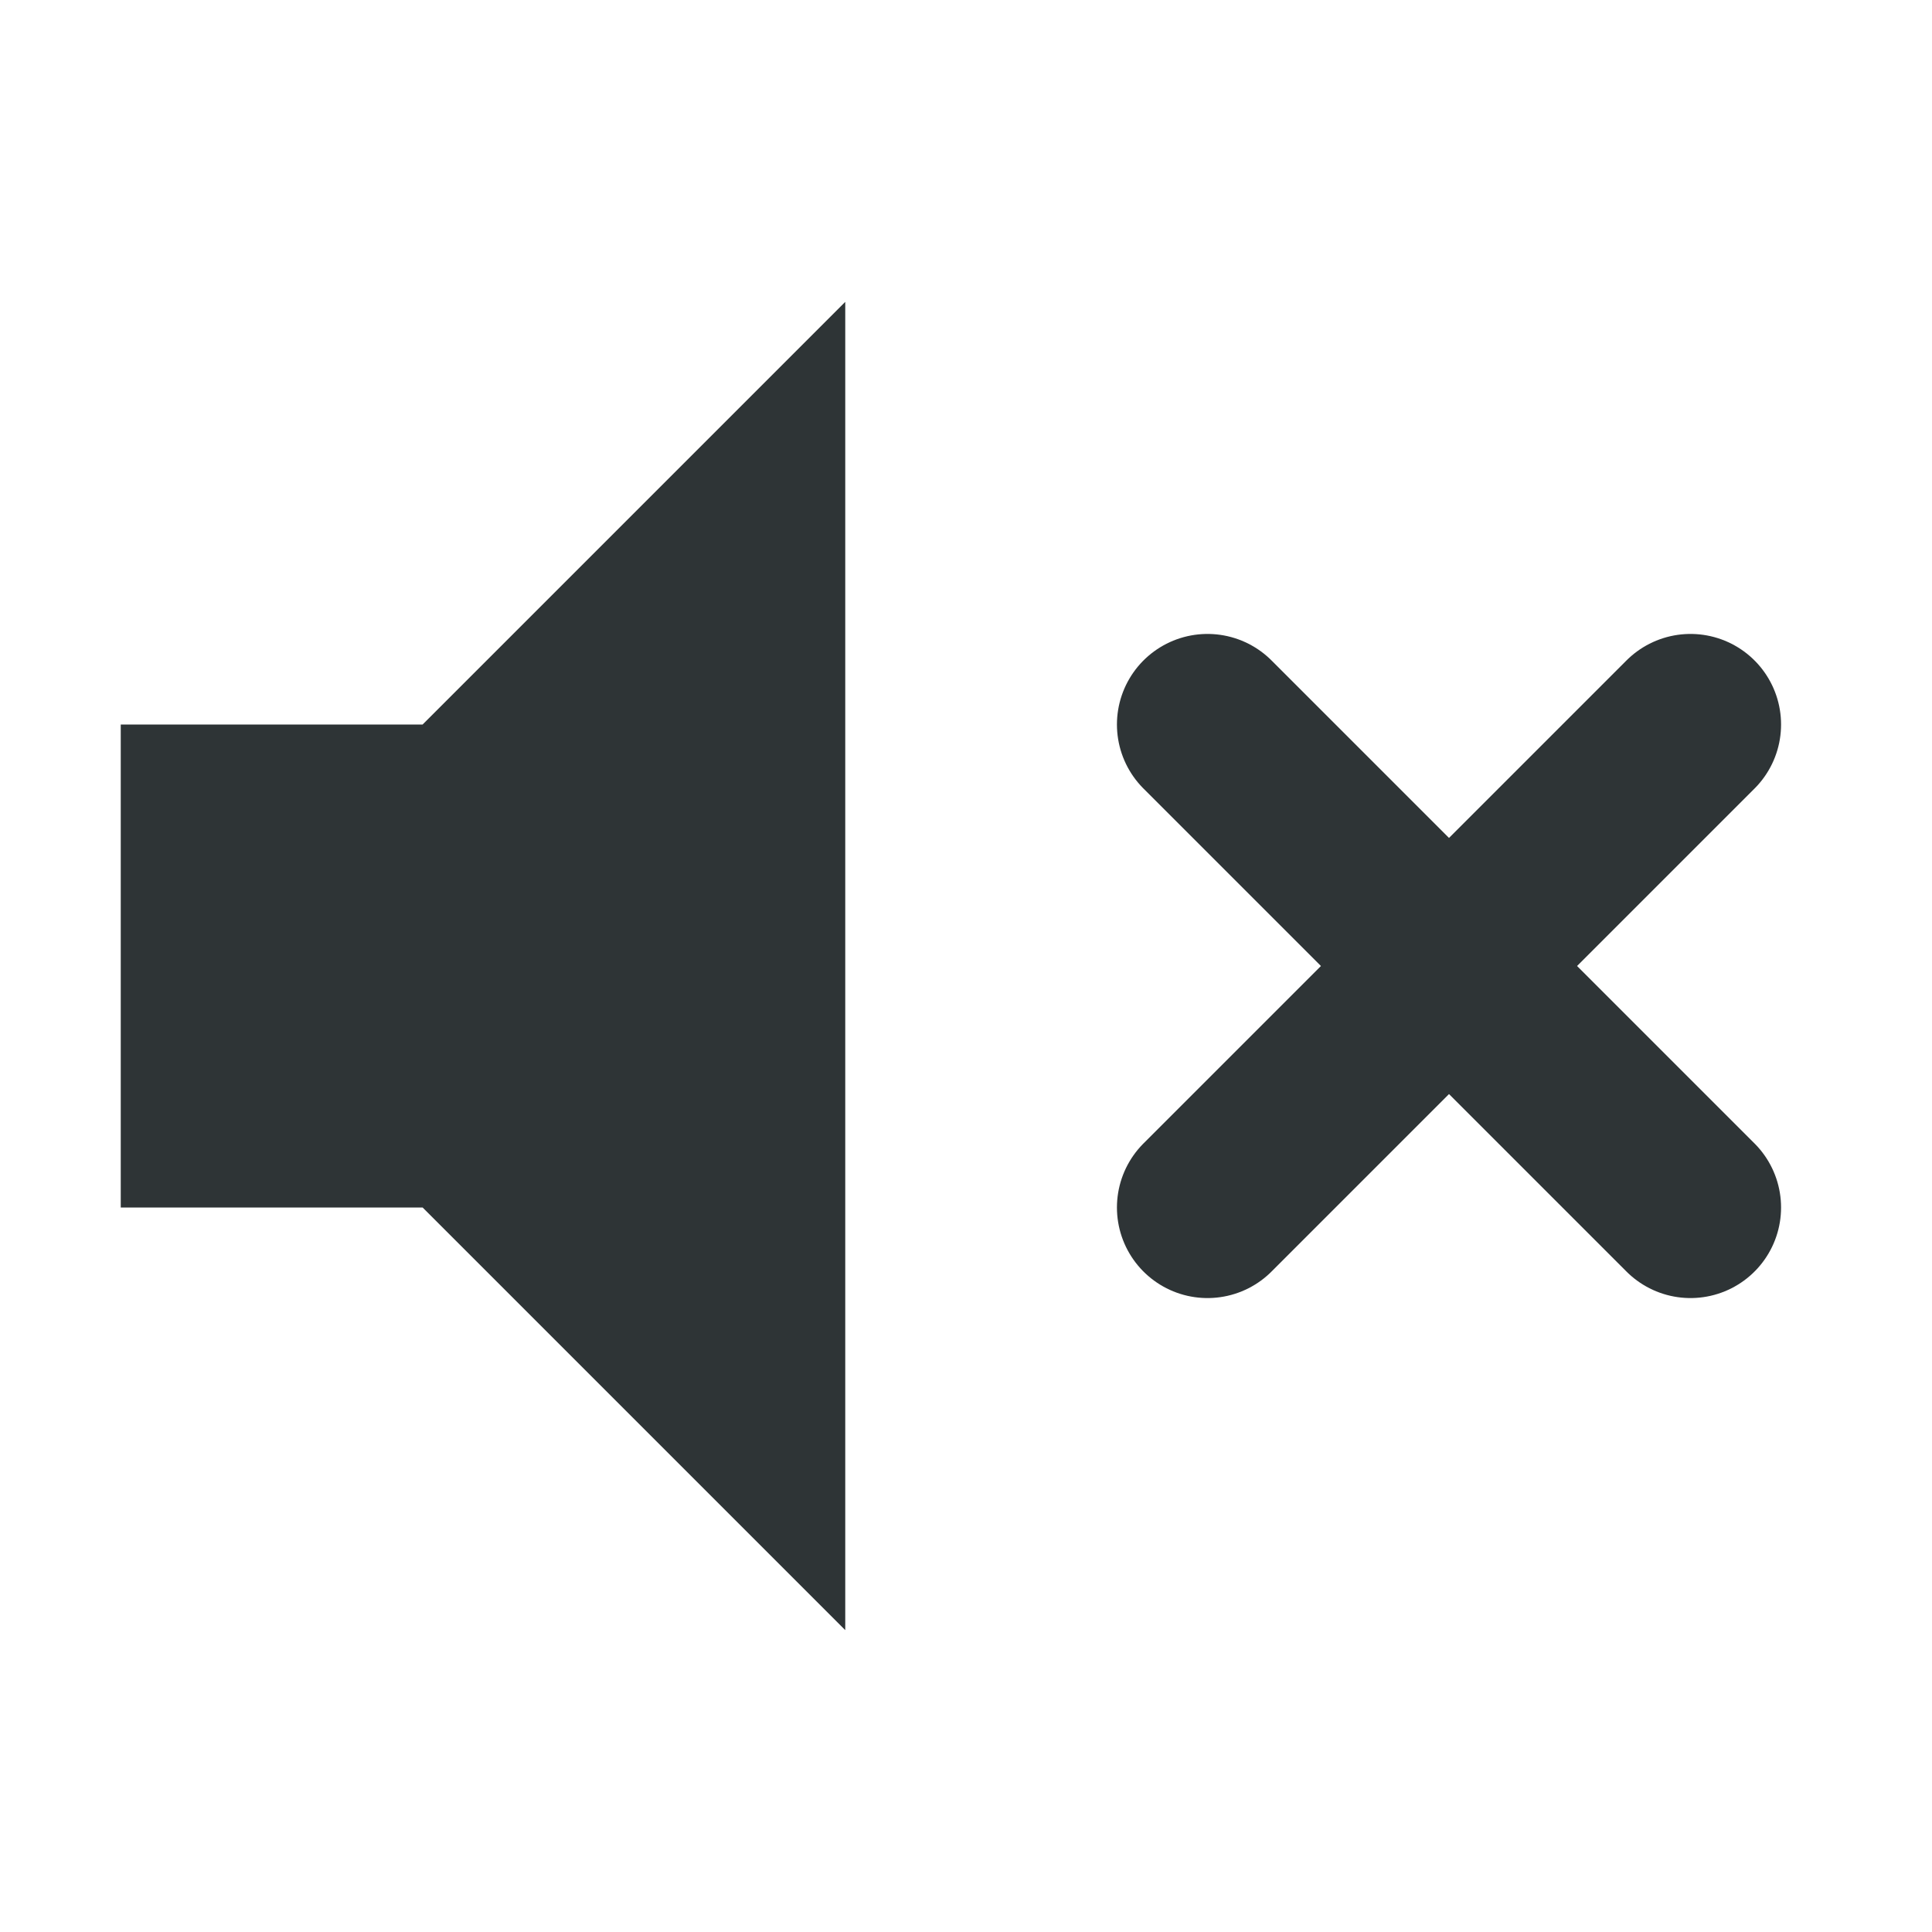
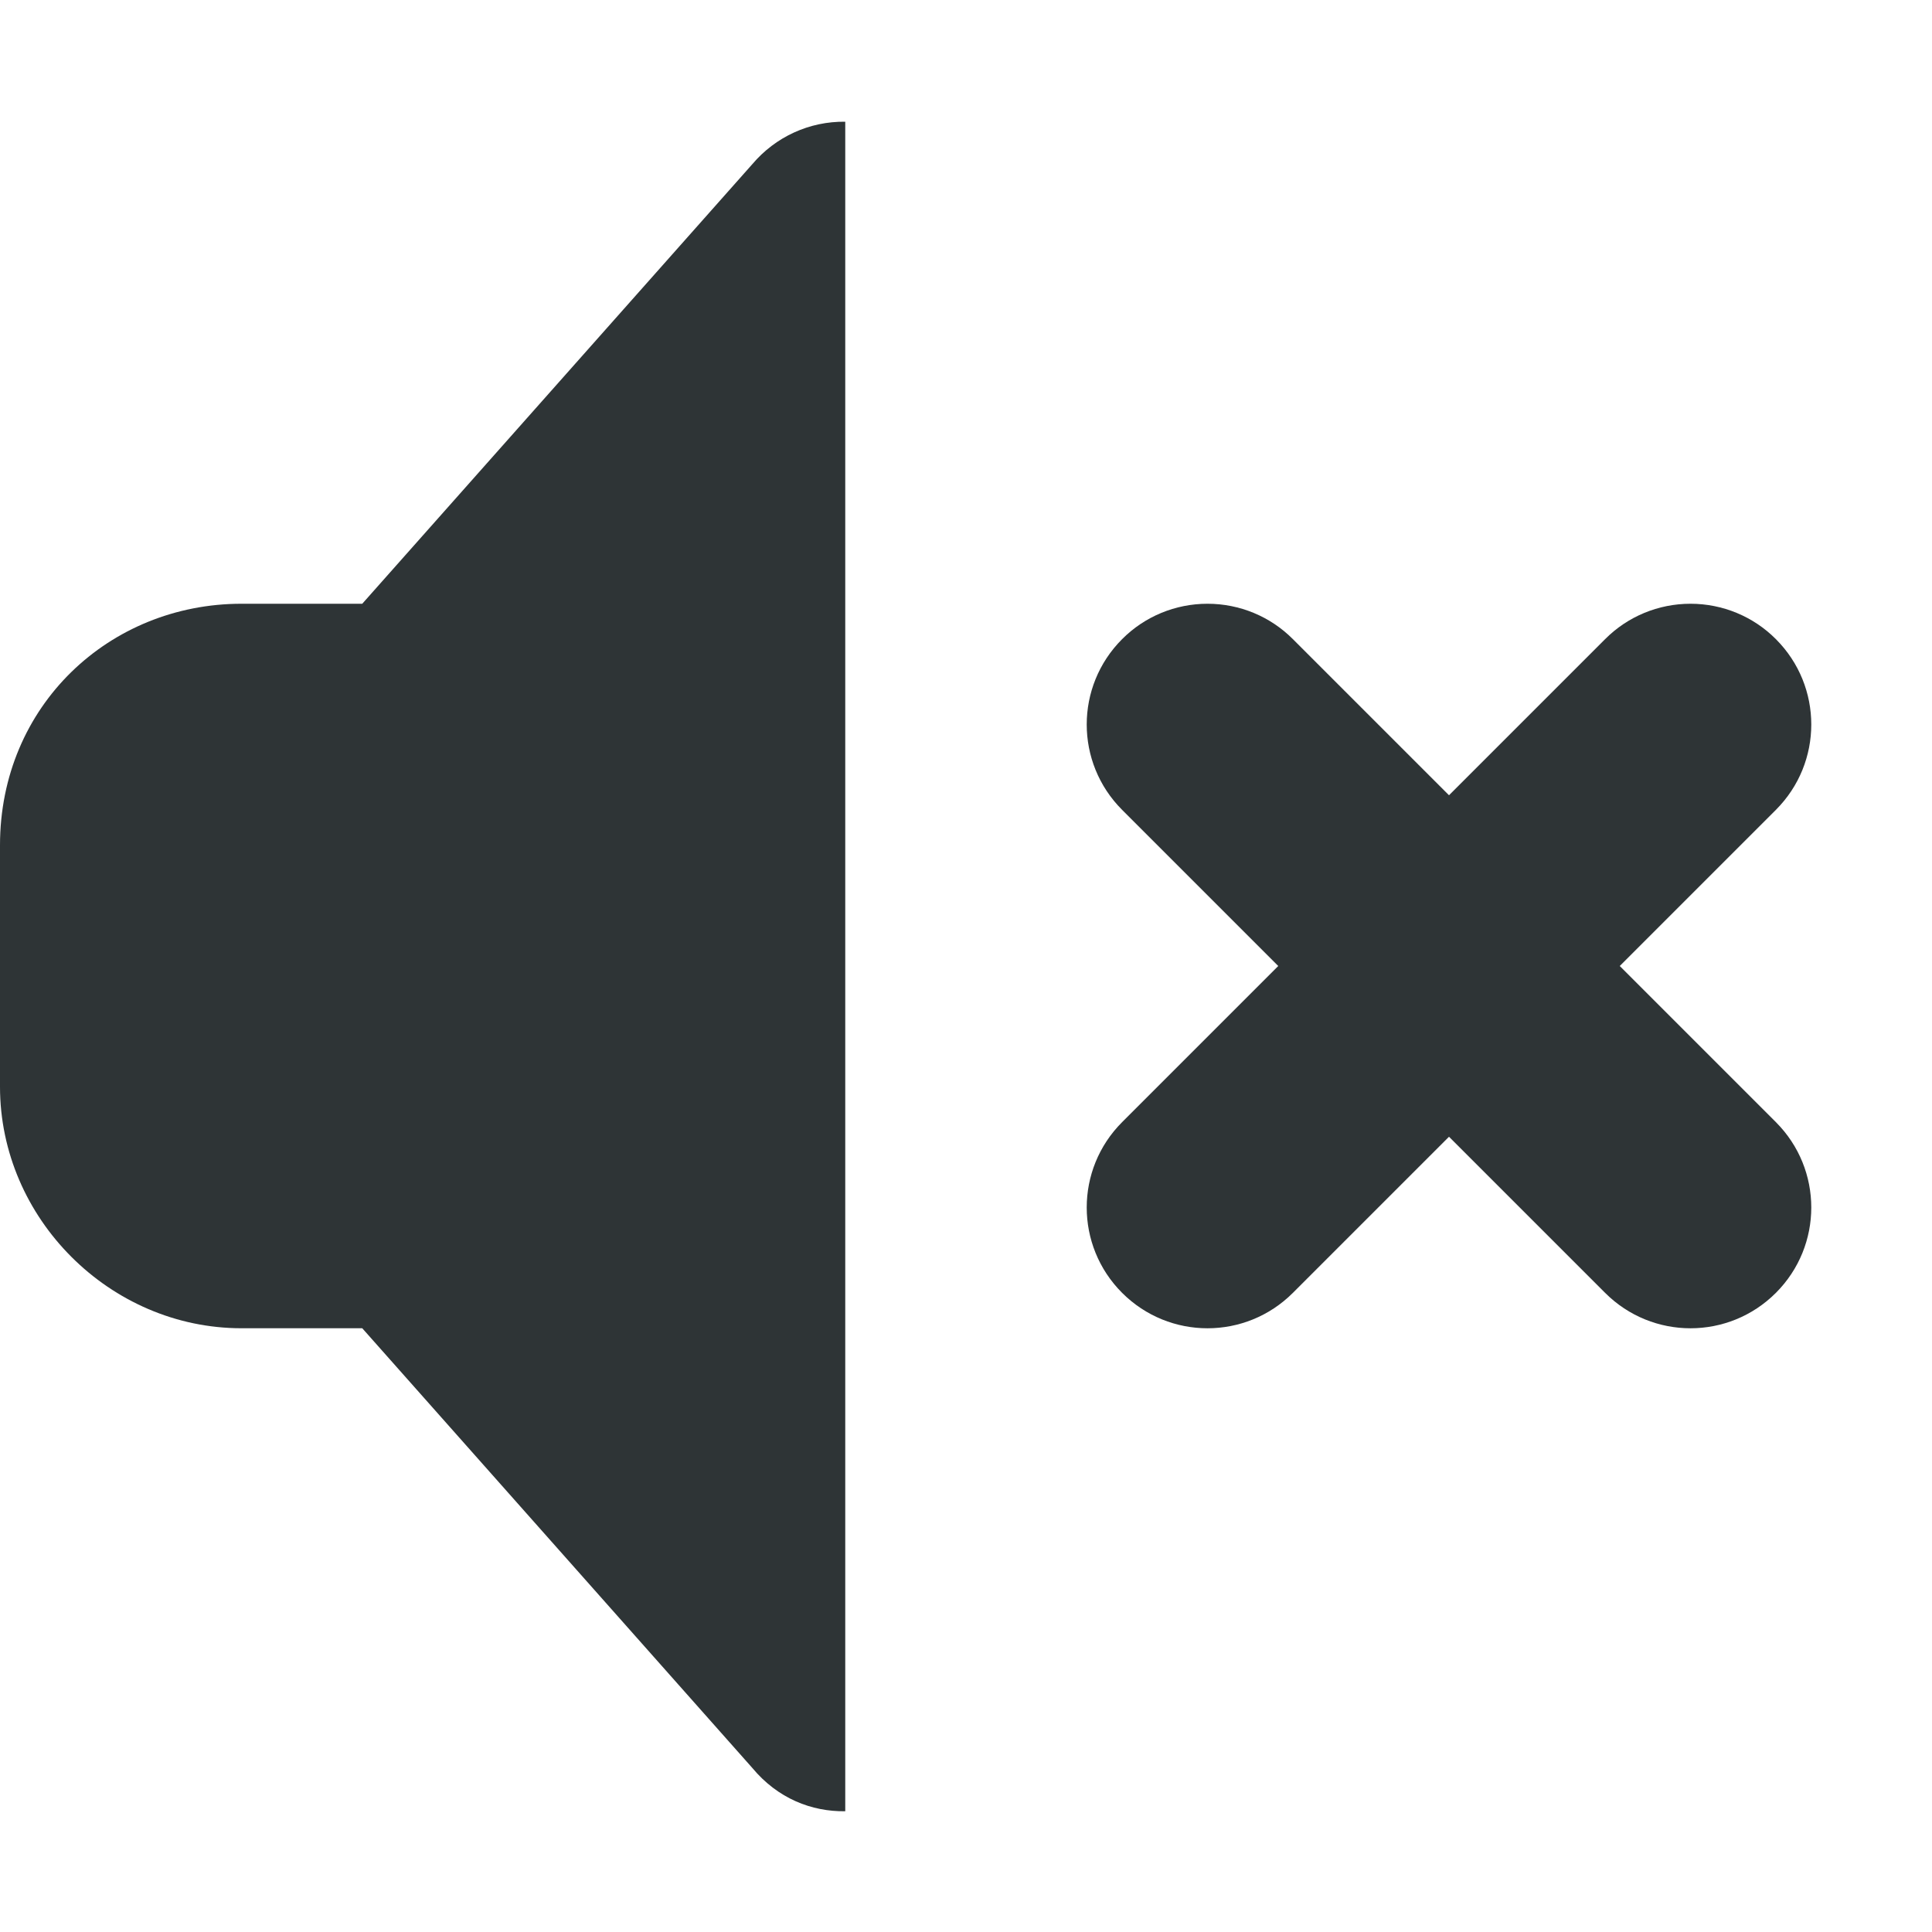
- <svg xmlns="http://www.w3.org/2000/svg" width="16" height="16" viewBox="0 0 16 16">
-   <path fill="#2e3436" d="M1 6h2.5L7 2.5v11L3.5 10H1z" />
-   <path fill="none" stroke="#2e3436" stroke-width="1.5" stroke-linecap="round" stroke-linejoin="round" d="M10 6l4 4M14 6l-4 4" />
+ <svg xmlns="http://www.w3.org/2000/svg" width="16px" height="16px" viewBox="0 0 16 16">
+   <g fill="#2e3436">
+     <path d="M7 1.008c-.297-.004-.578.125-.77.352L3 5H2C.906 5 0 5.844 0 7v2c0 1.09.91 2 2 2h1l3.23 3.641c.211.254.492.363.77.359zm0 0" />
+     <path d="M10 5c-.266 0-.52.105-.707.293-.391.391-.391 1.023 0 1.414L10.586 8 9.293 9.293c-.391.391-.391 1.023 0 1.414s1.023.391 1.414 0L12 9.414l1.293 1.293c.391.391 1.023.391 1.414 0s.391-1.023 0-1.414L13.414 8l1.293-1.293c.391-.391.391-1.023 0-1.414C14.52 5.105 14.266 5 14 5s-.52.105-.707.293L12 6.586l-1.293-1.293C10.52 5.105 10.266 5 10 5m0 0" />
+   </g>
</svg>
